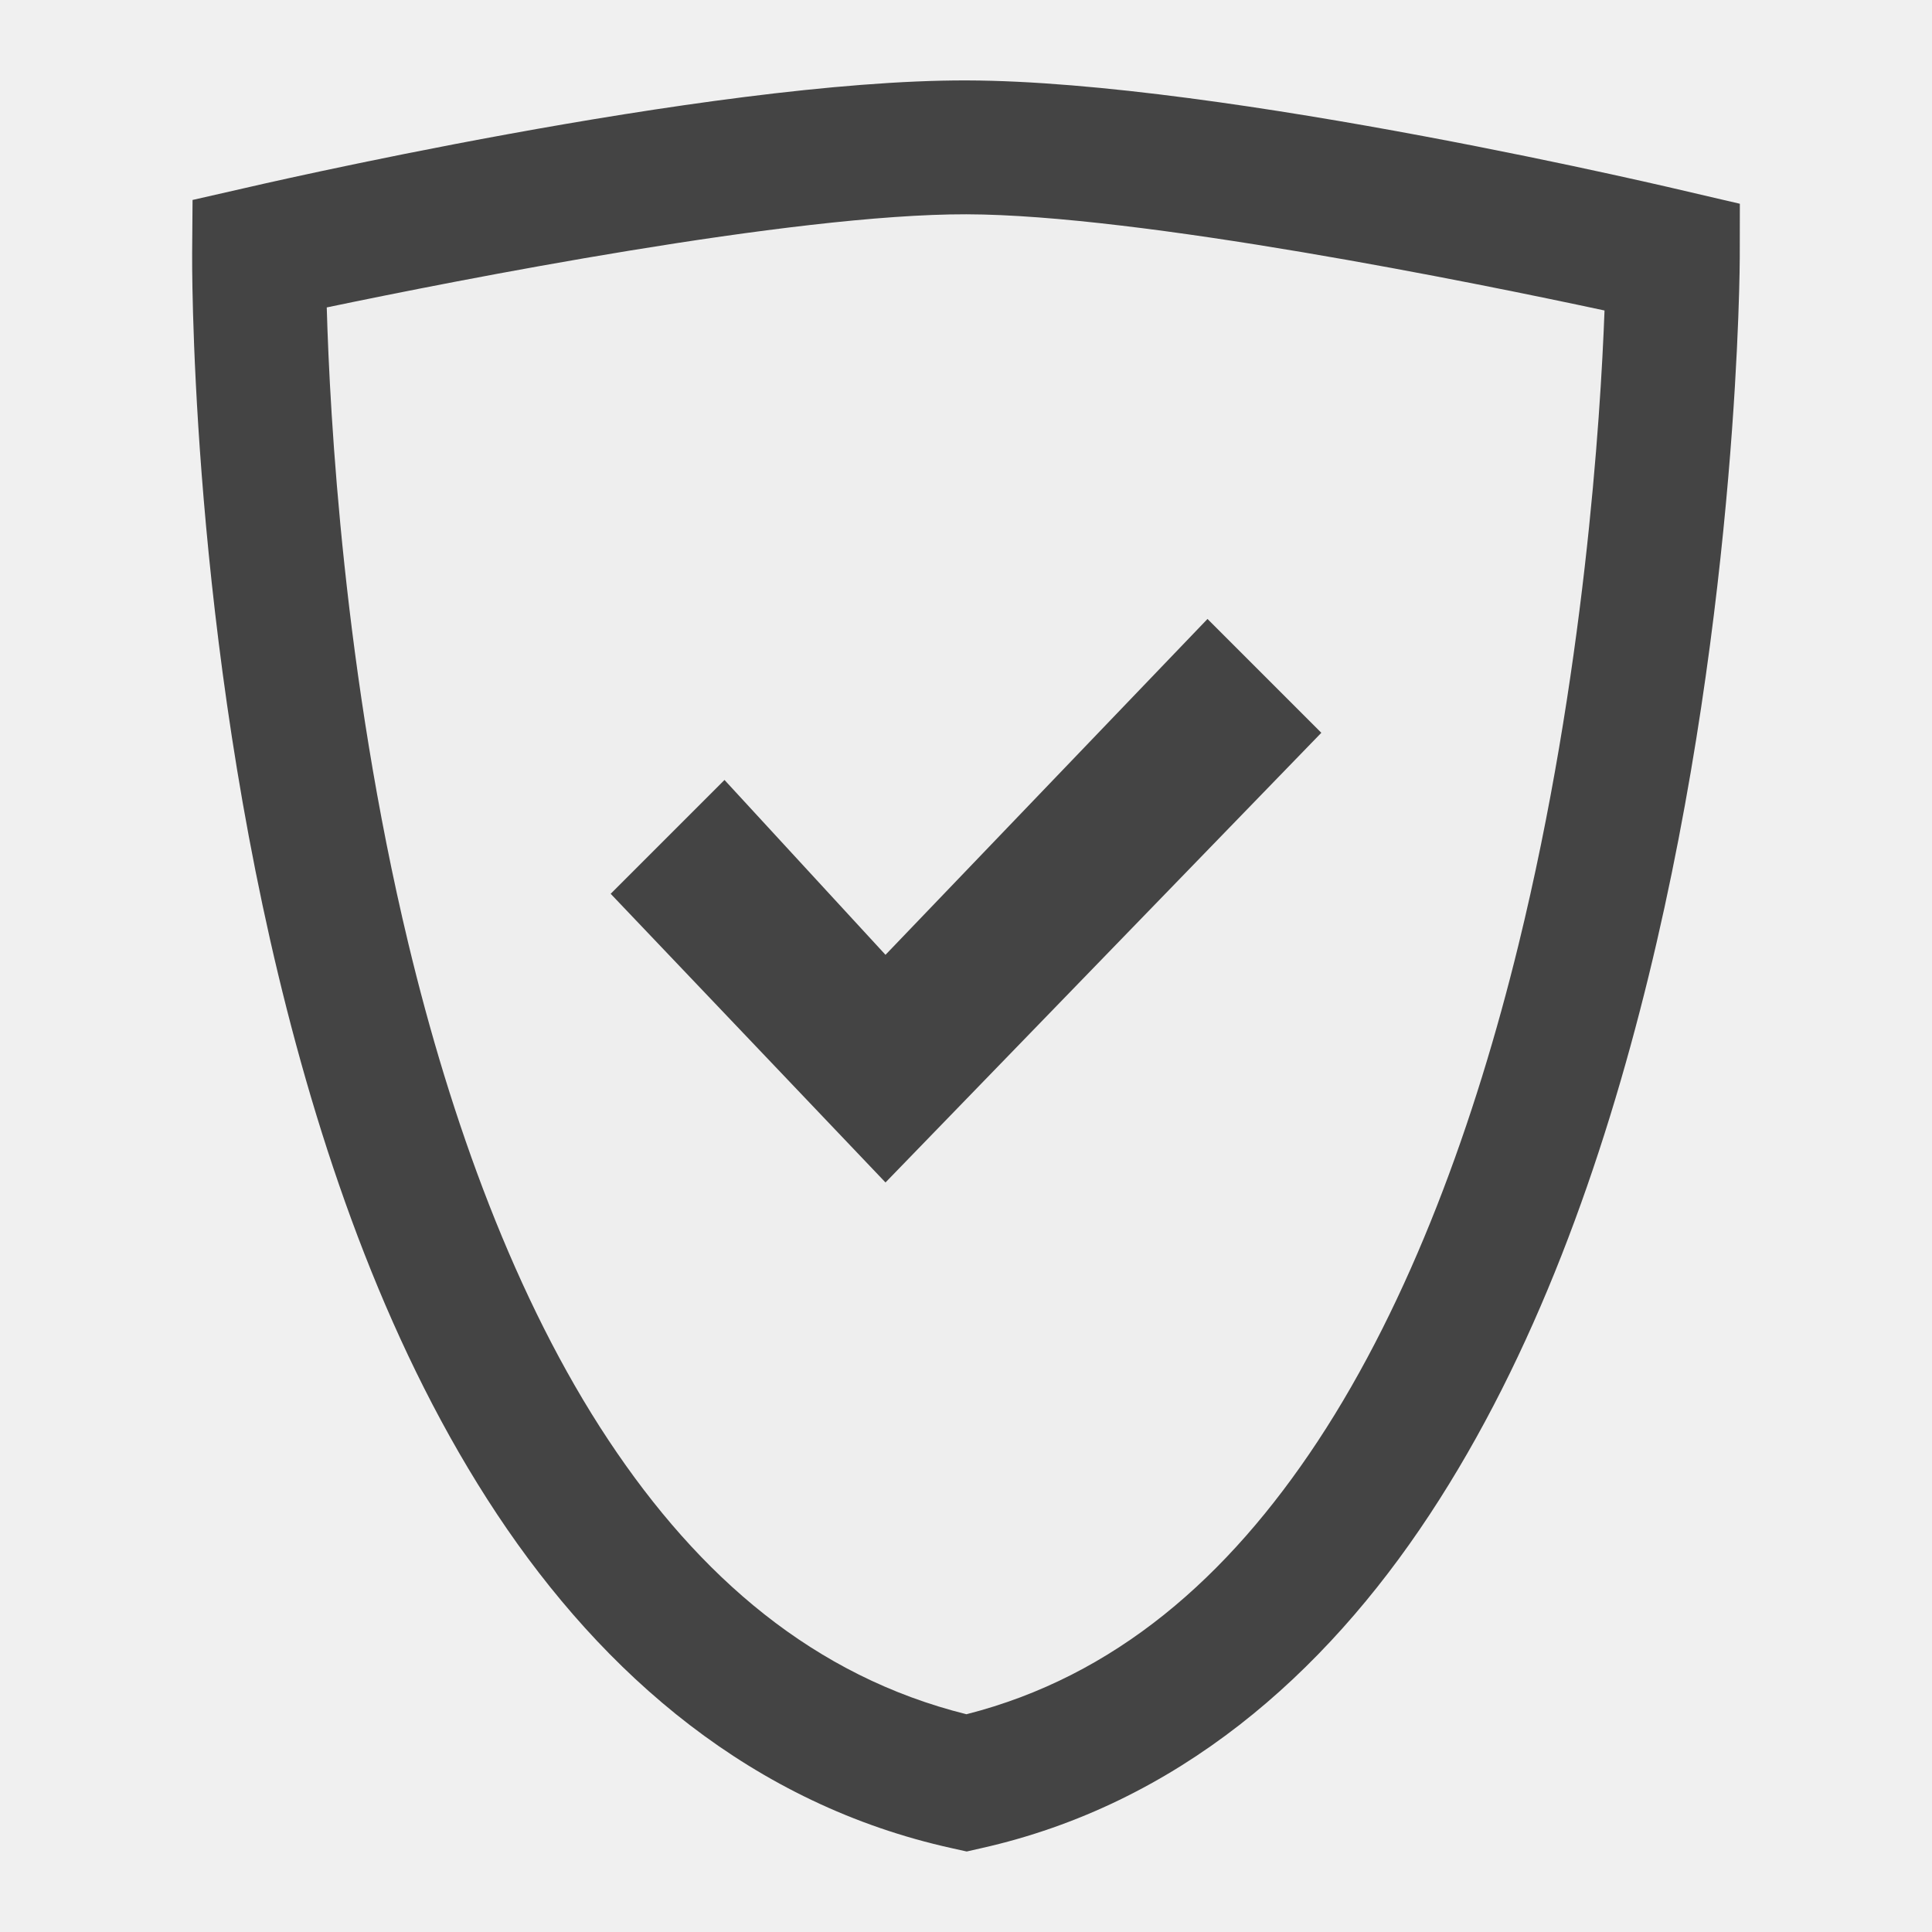
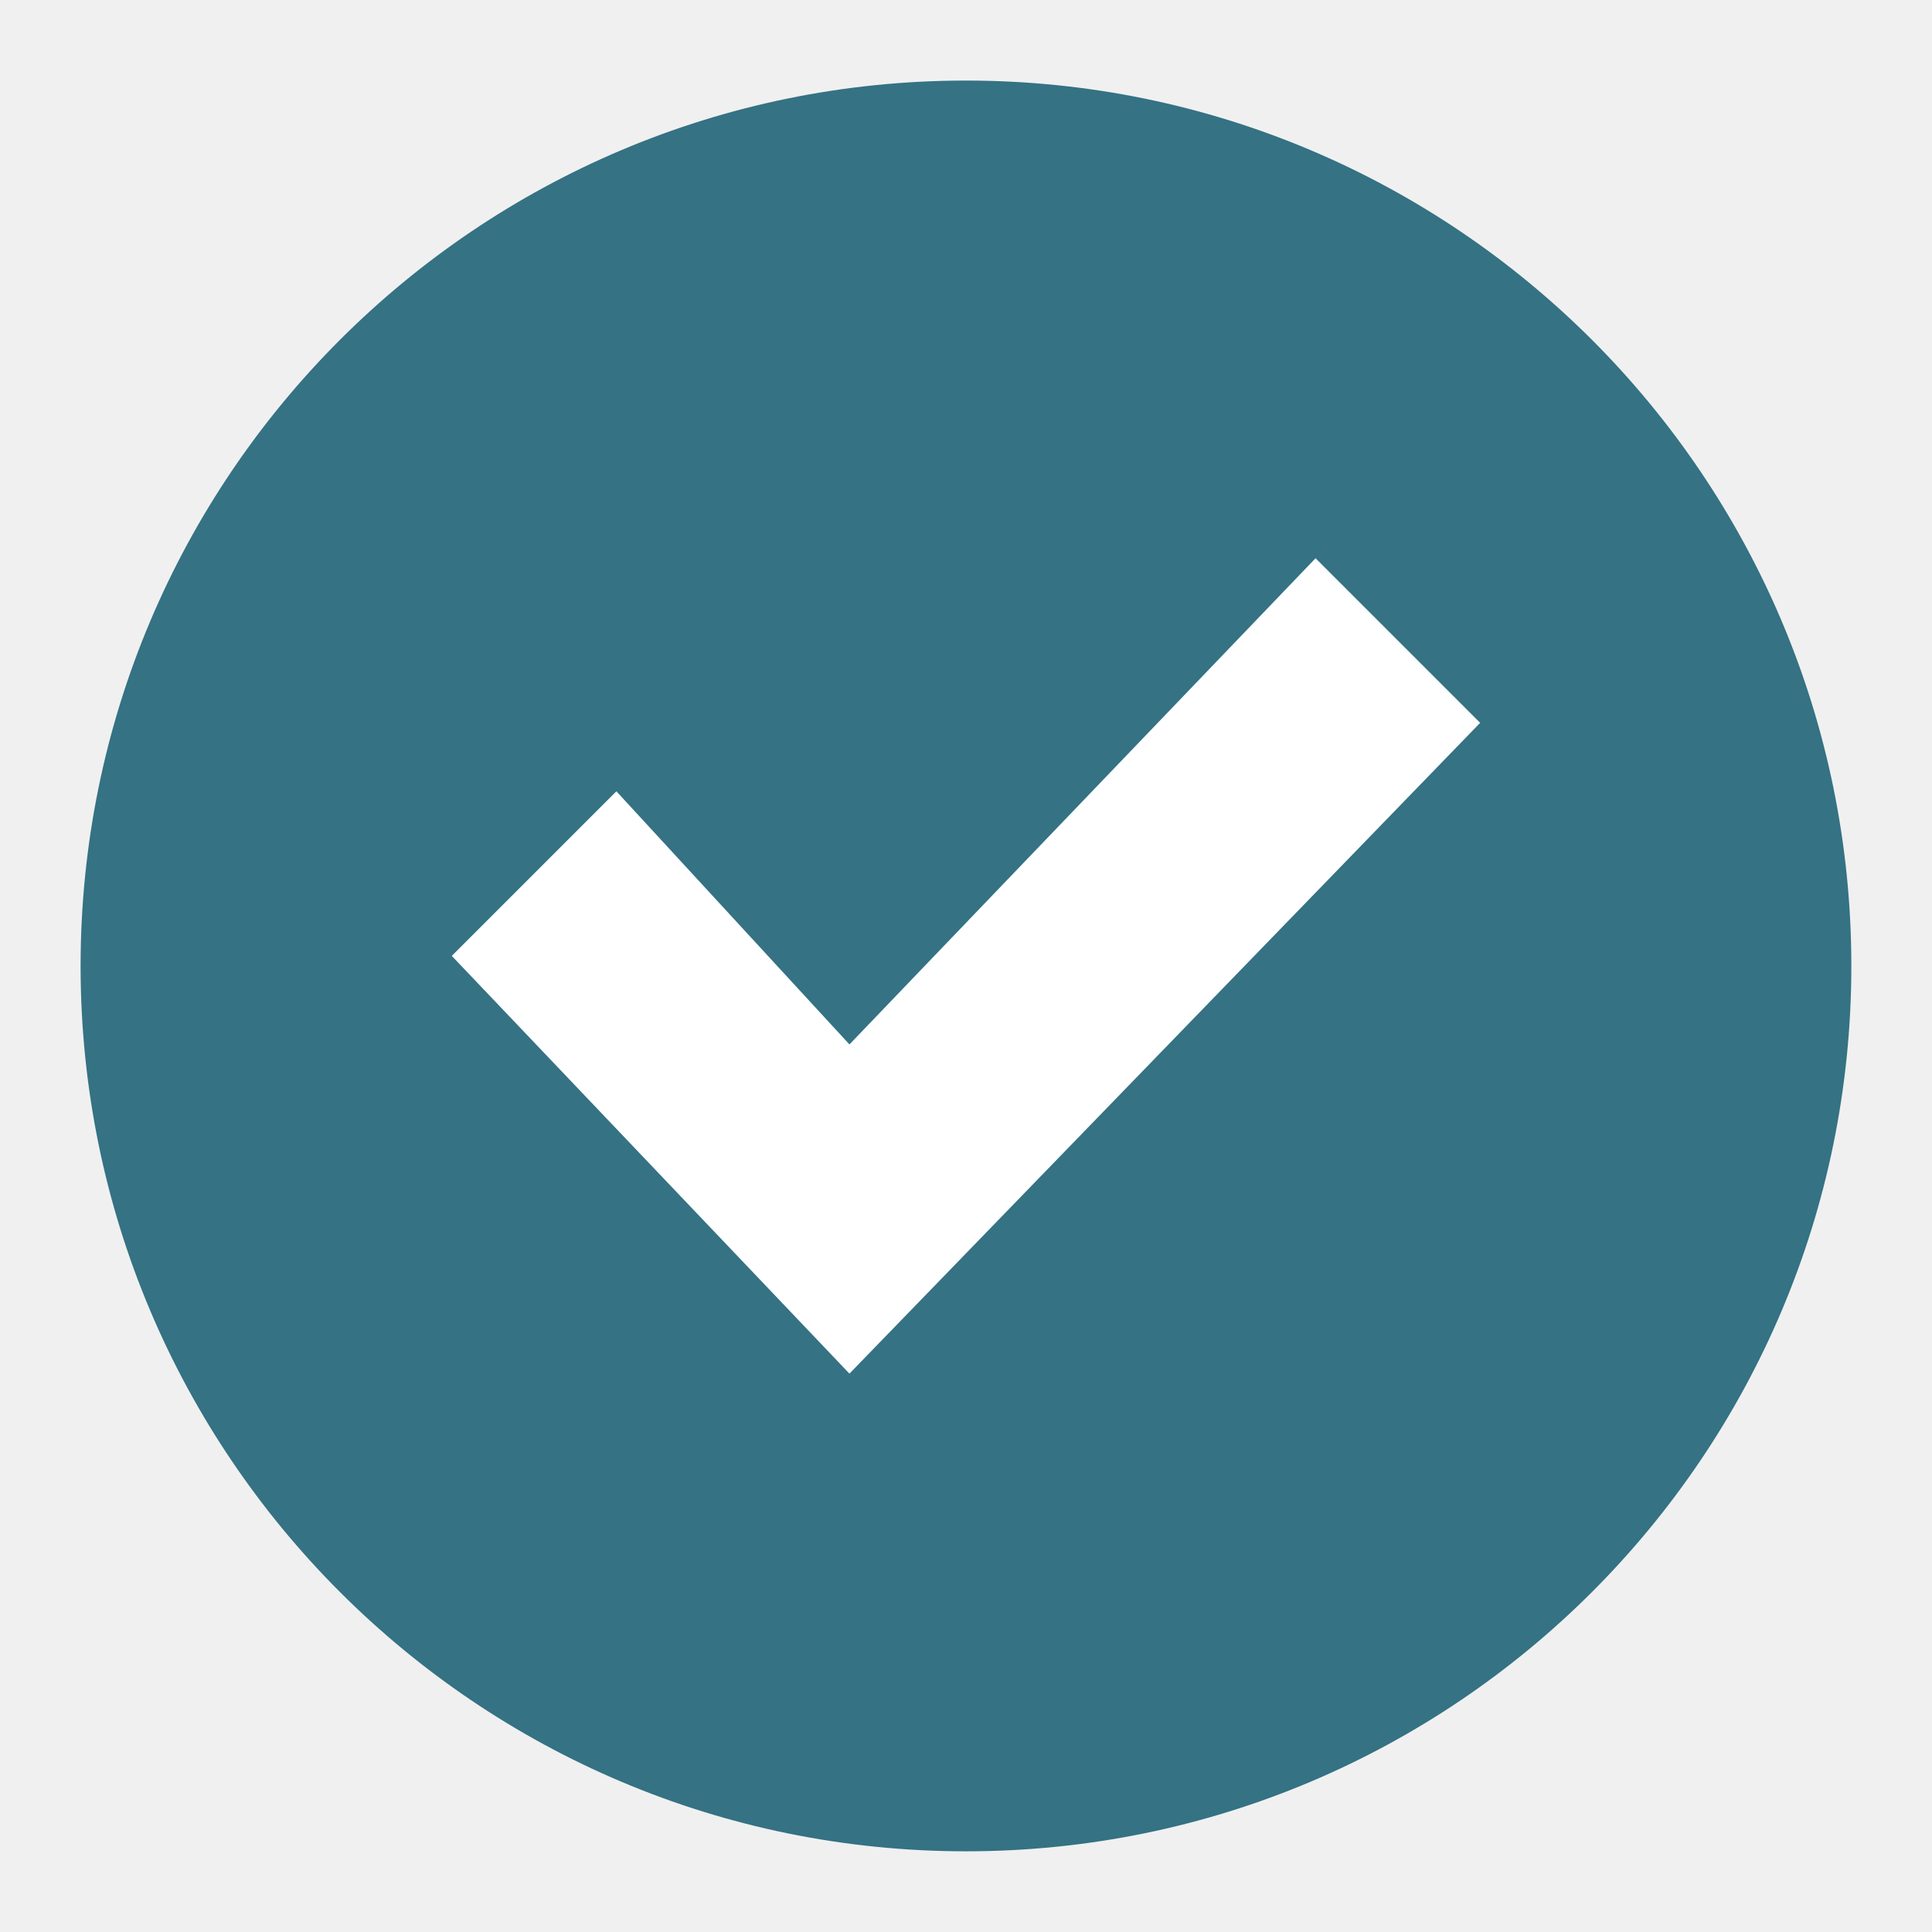
- <svg xmlns="http://www.w3.org/2000/svg" width="24" height="24" version="1.1" id="svg68" xml:space="preserve">
-   <defs id="defs62">
+ <svg xmlns="http://www.w3.org/2000/svg" width="24" height="24" viewBox="0 0 6.35 6.35" version="1.1" id="svg5" xml:space="preserve">
+   <defs id="defs2">
    <style id="current-color-scheme" type="text/css">
   .ColorScheme-Text { color:#dfdfdf; } .ColorScheme-Highlight { color:#4285f4; } .ColorScheme-NeutralText { color:#ff9800; } .ColorScheme-PositiveText { color:#4caf50; } .ColorScheme-NegativeText { color:#f44336; }
  </style>
+     <style id="current-color-scheme-6" type="text/css">
+    .ColorScheme-Text { color:#dfdfdf; } .ColorScheme-Highlight { color:#4285f4; } .ColorScheme-NeutralText { color:#ff9800; } .ColorScheme-PositiveText { color:#4caf50; } .ColorScheme-NegativeText { color:#f44336; }
+   </style>
+     <style id="current-color-scheme-5" type="text/css">
+    .ColorScheme-Text { color:#dfdfdf; } .ColorScheme-Highlight { color:#4285f4; } .ColorScheme-NeutralText { color:#ff9800; } .ColorScheme-PositiveText { color:#4caf50; } .ColorScheme-NegativeText { color:#f44336; }
+   </style>
+     <style id="current-color-scheme-6-3" type="text/css">
+    .ColorScheme-Text { color:#dfdfdf; } .ColorScheme-Highlight { color:#4285f4; } .ColorScheme-NeutralText { color:#ff9800; } .ColorScheme-PositiveText { color:#4caf50; } .ColorScheme-NegativeText { color:#f44336; }
+   </style>
+     <style id="current-color-scheme-1" type="text/css">
+    .ColorScheme-Text { color:#dfdfdf; } .ColorScheme-Highlight { color:#4285f4; } .ColorScheme-NeutralText { color:#ff9800; } .ColorScheme-PositiveText { color:#4caf50; } .ColorScheme-NegativeText { color:#f44336; }
+   </style>
+     <style id="current-color-scheme-6-2" type="text/css">
+    .ColorScheme-Text { color:#dfdfdf; } .ColorScheme-Highlight { color:#4285f4; } .ColorScheme-NeutralText { color:#ff9800; } .ColorScheme-PositiveText { color:#4caf50; } .ColorScheme-NegativeText { color:#f44336; }
+   </style>
+     <style id="current-color-scheme-0" type="text/css">
+    .ColorScheme-Text { color:#dfdfdf; } .ColorScheme-Highlight { color:#4285f4; } .ColorScheme-NeutralText { color:#ff9800; } .ColorScheme-PositiveText { color:#4caf50; } .ColorScheme-NegativeText { color:#f44336; }
+   </style>
  </defs>
-   <path style="color:#000000;fill:#444444;stroke:none;stroke-width:1.8;-inkscape-stroke:none" d="m 19.601,3.853 3.2e-5,5.538e-4 c 0.002,0.004 0.002,0.027 -3.2e-5,-5.538e-4 z" id="path17669" />
-   <path style="color:#000000;fill:#eeeeee;stroke:none;stroke-width:1.636;-inkscape-stroke:none" d="m 3.355,3.298 c 0,0 5.736,-1.305 8.652,-1.298 2.913,0.007 8.637,1.339 8.637,1.339 0,0 -0.036,16.733 -8.636,18.661 C 3.219,20.066 3.355,3.298 3.355,3.298 Z" id="path21415" />
-   <path style="color:#000000;fill:#444444;stroke:none;stroke-width:1.829;-inkscape-stroke:none" d="M 12.009,23 11.829,22.96 C 9.35,22.415 7.499,20.806 6.175,18.811 4.851,16.815 4.012,14.418 3.456,12.106 2.346,7.482 2.387,3.142 2.387,3.142 l 0.005,-0.658 0.641,-0.146 c 0,0 5.763,-1.347 8.976,-1.339 3.21,0.008 8.96,1.382 8.96,1.382 L 21.613,2.531 21.612,3.193 c 0,0 -0.004,4.329 -1.134,8.94 -0.565,2.306 -1.408,4.695 -2.72,6.684 -1.311,1.99 -3.134,3.596 -5.569,4.142 z m -0.004,-1.705 c 1.845,-0.469 3.248,-1.698 4.365,-3.392 1.153,-1.749 1.957,-3.976 2.493,-6.165 0.816,-3.331 1.019,-6.536 1.069,-7.881 C 18.328,3.513 14.164,2.667 12.005,2.662 9.842,2.657 5.665,3.484 4.059,3.819 c 0.038,1.345 0.211,4.559 1.013,7.899 0.526,2.192 1.326,4.423 2.488,6.174 1.126,1.697 2.551,2.931 4.446,3.403 z" id="path21417" />
-   <path style="fill:#444444;fill-opacity:1;fill-rule:evenodd" d="m 15,7.689 1.414,1.414 -5.414,5.586 -3.414,-3.586 1.414,-1.414 2,2.172 z" id="path64" />
+   <g id="layer1">
+     <g id="g18834" transform="translate(-8.006096,-0.1732054)">
+       <circle style="opacity:1;fill:#347284;fill-opacity:1;stroke:none;stroke-width:0.417" id="path13647" cx="11.181" cy="3.348" r="2.91" />
+       <path style="fill:#ffffff;fill-rule:evenodd;stroke-width:0.383" d="M 12.33,2.008 12.871,2.549 10.798,4.688 9.491,3.315 10.032,2.774 10.798,3.606 Z" id="path17921" />
+     </g>
+   </g>
</svg>
